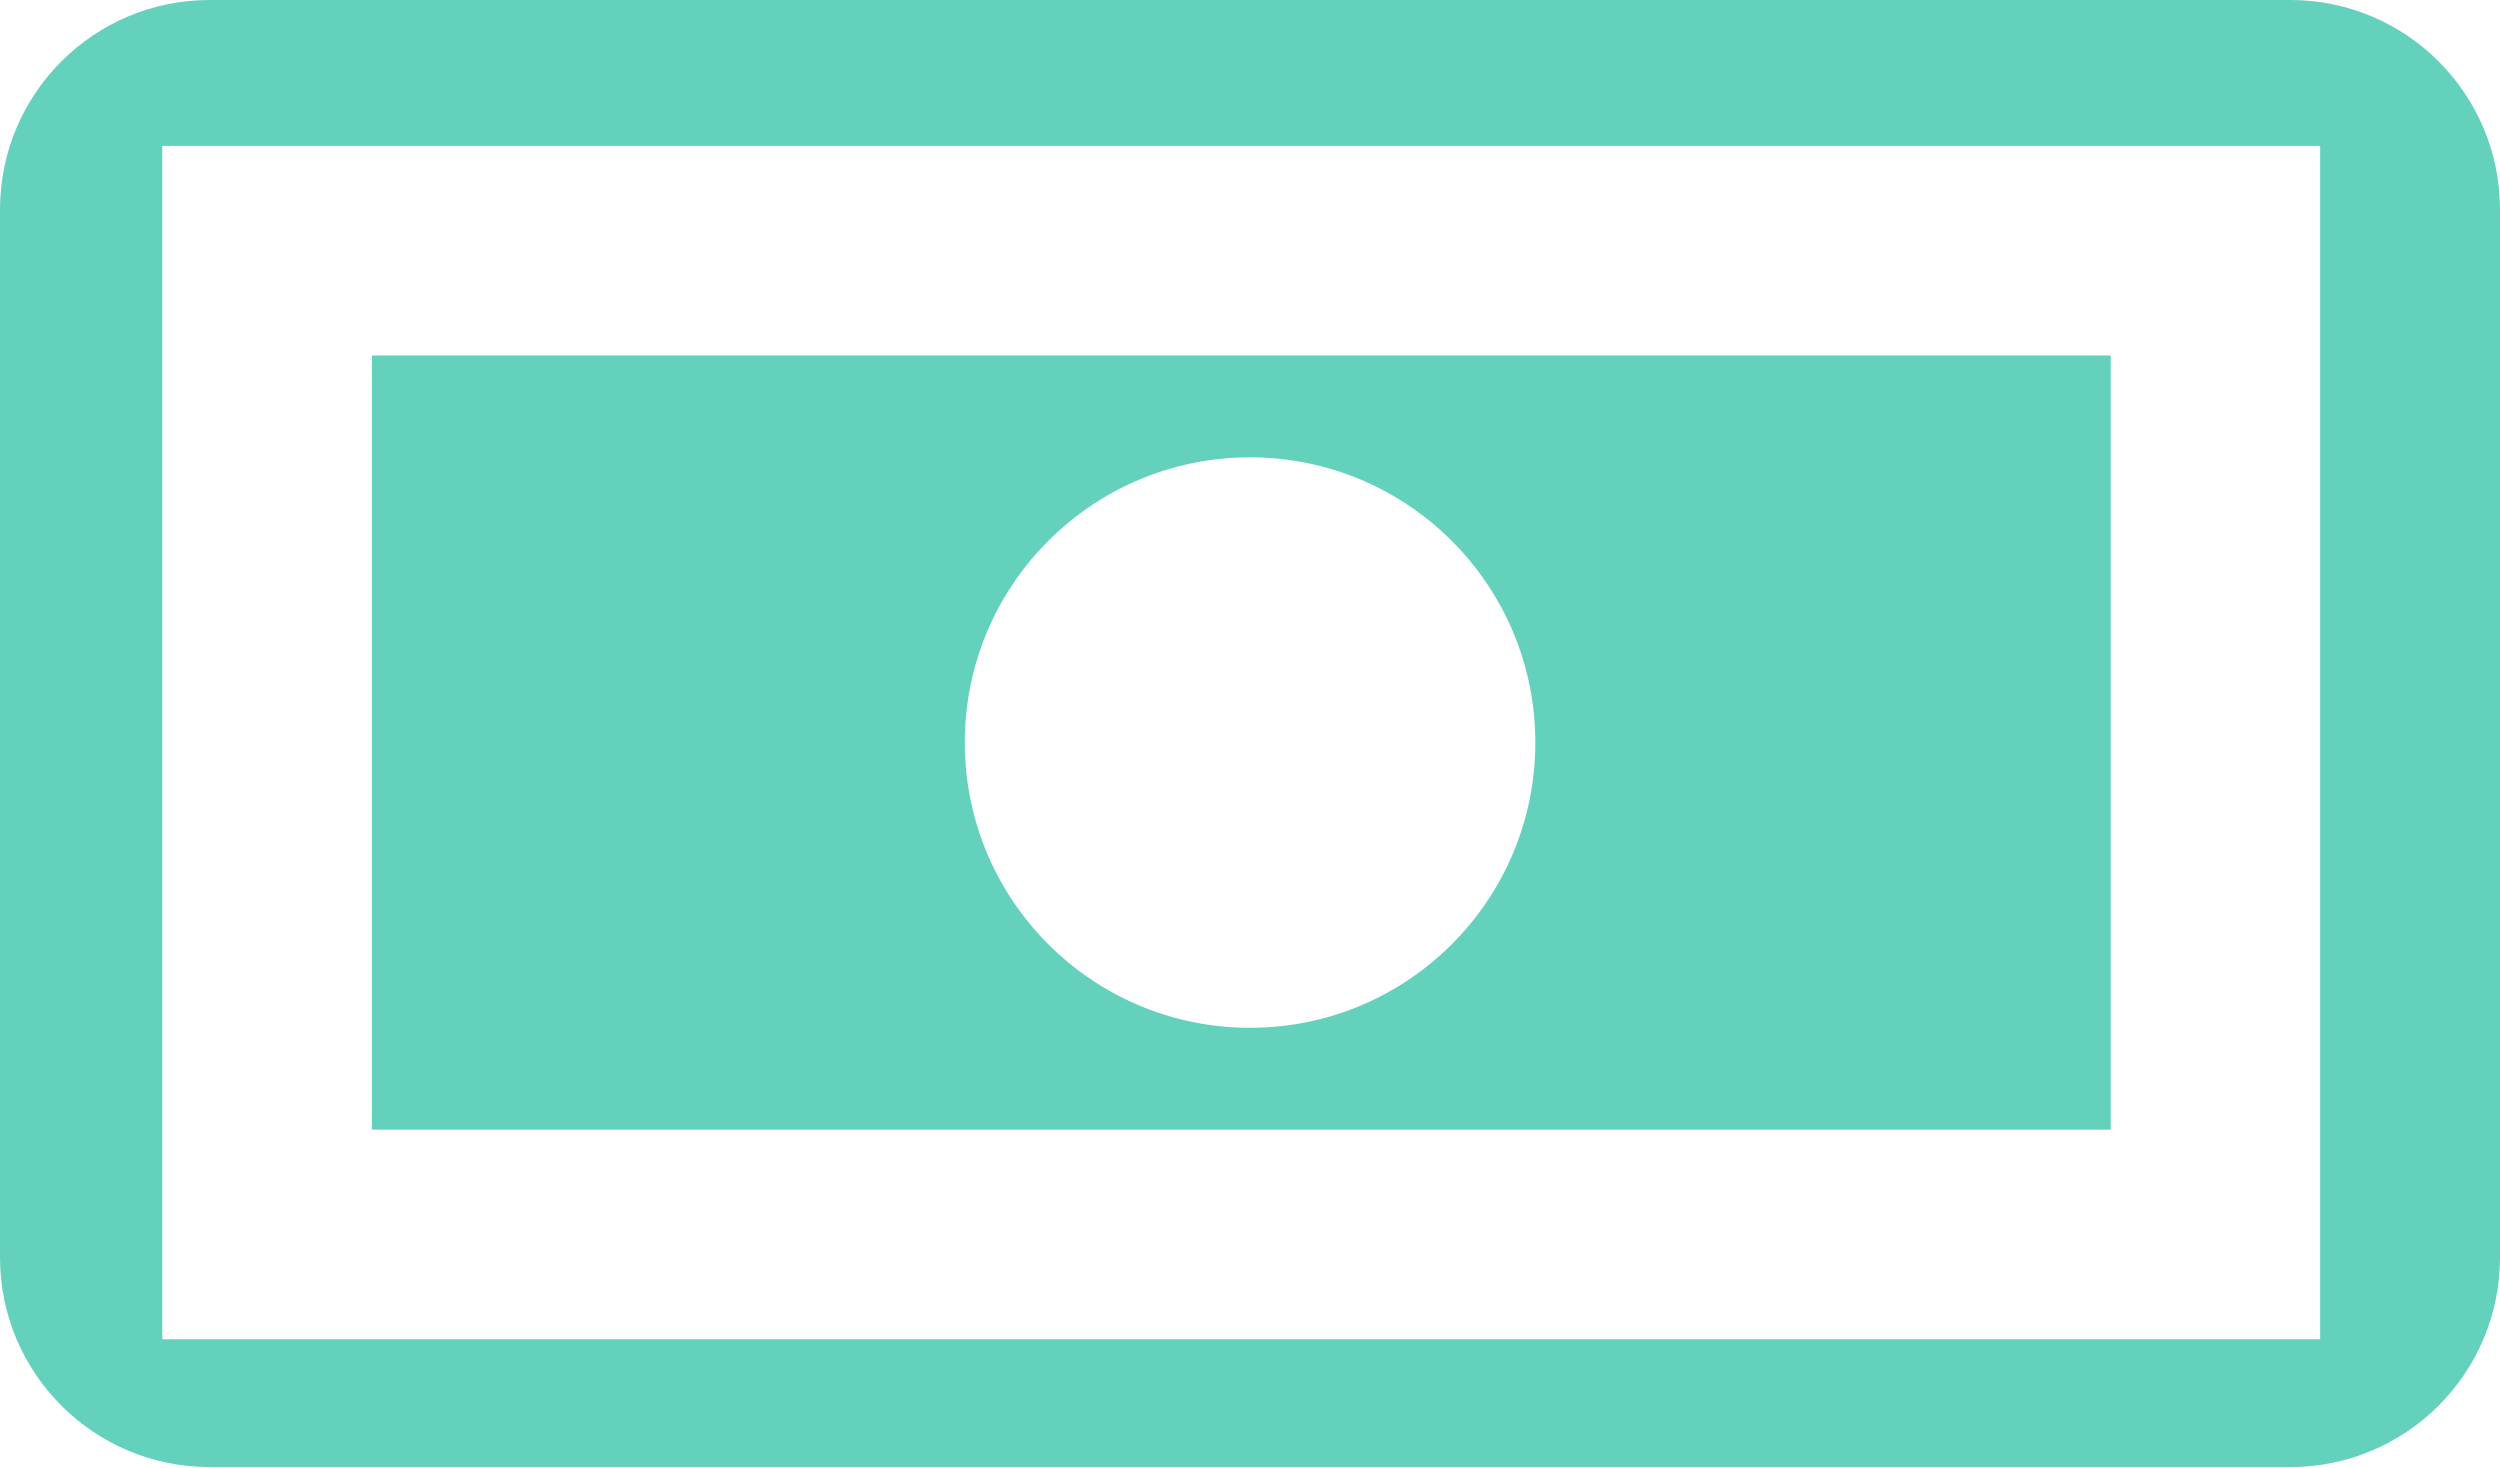
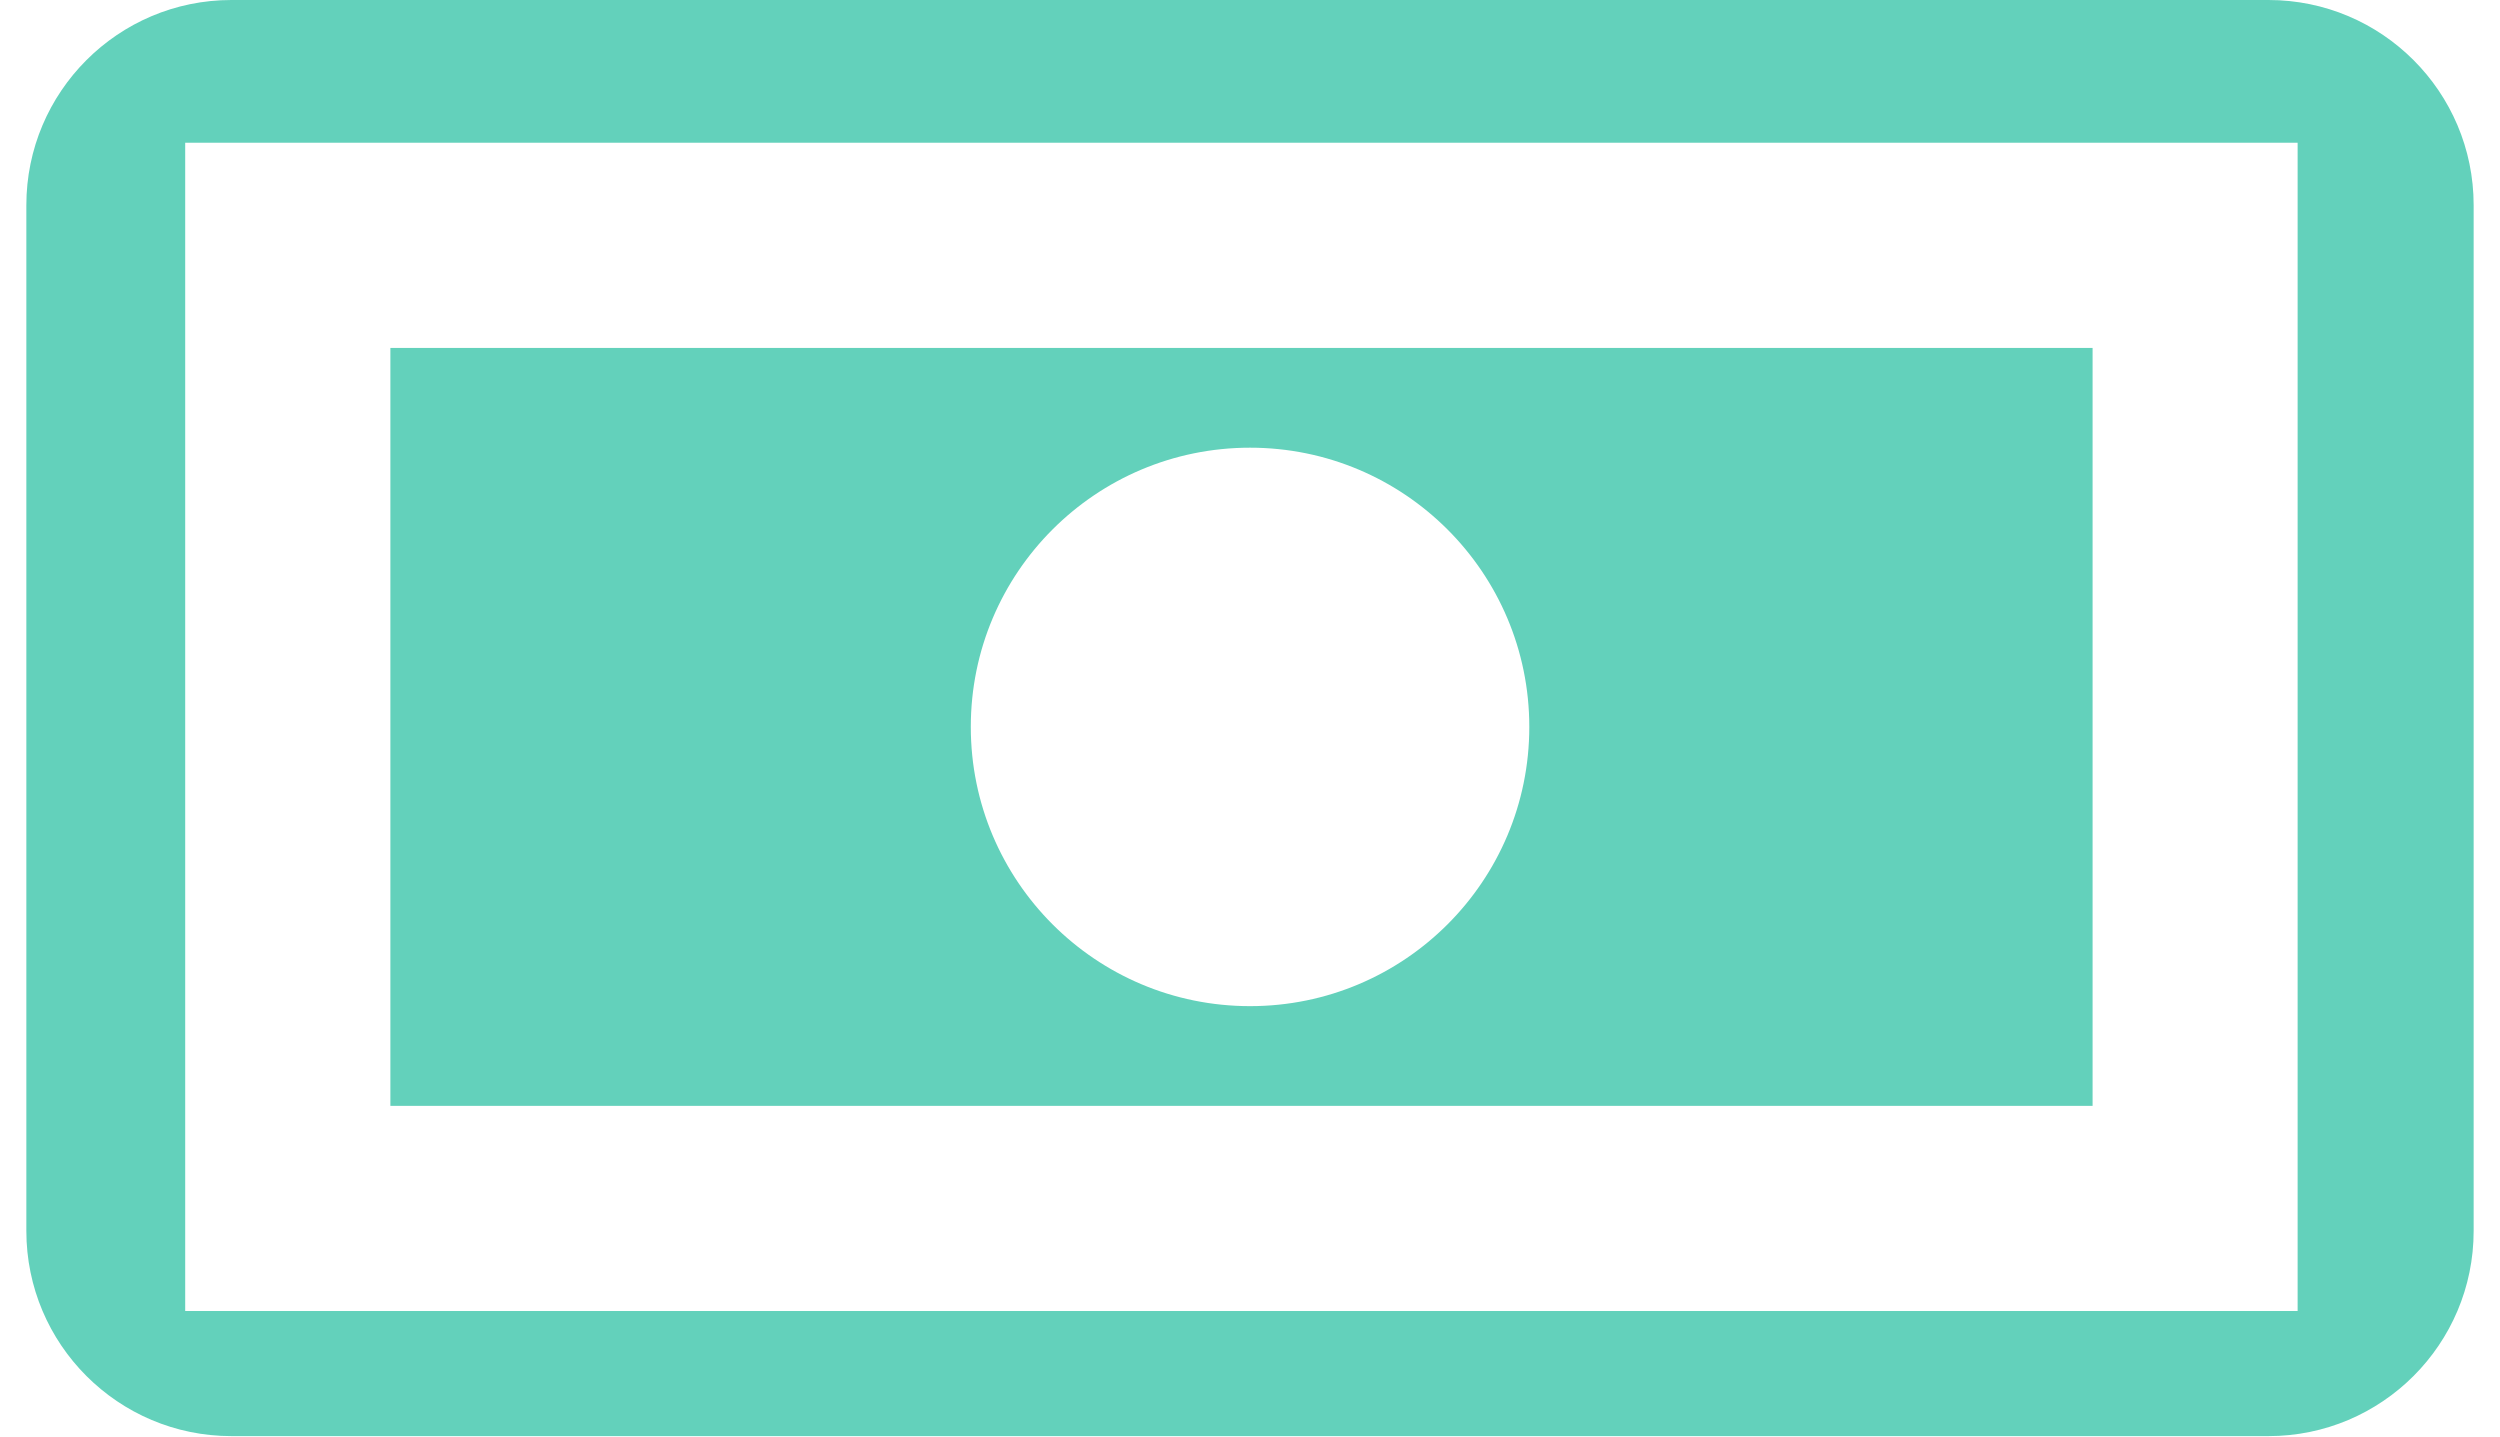
- <svg xmlns="http://www.w3.org/2000/svg" version="1.1" id="Money" x="0px" y="0px" width="46.575px" height="27.332px" viewBox="46.212 56.834 46.575 27.332" enable-background="new 46.212 56.834 46.575 27.332" xml:space="preserve">
+ <svg xmlns="http://www.w3.org/2000/svg" version="1.1" id="Money" x="0px" y="0px" width="47px" height="27px" viewBox="46.212 56.834 46.575 27.332" enable-background="new 46.212 56.834 46.575 27.332" xml:space="preserve">
  <path fill="#63d1bb" d="M88.882,56.834H50.116c-2.156,0-3.904,1.749-3.904,3.905v19.521c0,2.156,1.748,3.905,3.904,3.905h38.766 c2.156,0,3.905-1.749,3.905-3.905V60.739C92.787,58.583,91.038,56.834,88.882,56.834z M49.235,81.784V59.551h40.202v22.233H49.235z" />
  <path fill="#63d1bb" d="M53.14,77.88h32.395V63.456H53.14V77.88z M69.5,65.354c2.936,0,5.315,2.38,5.315,5.314c0,2.936-2.379,5.314-5.315,5.314 s-5.314-2.379-5.314-5.314C64.185,67.733,66.564,65.354,69.5,65.354z" />
</svg>
